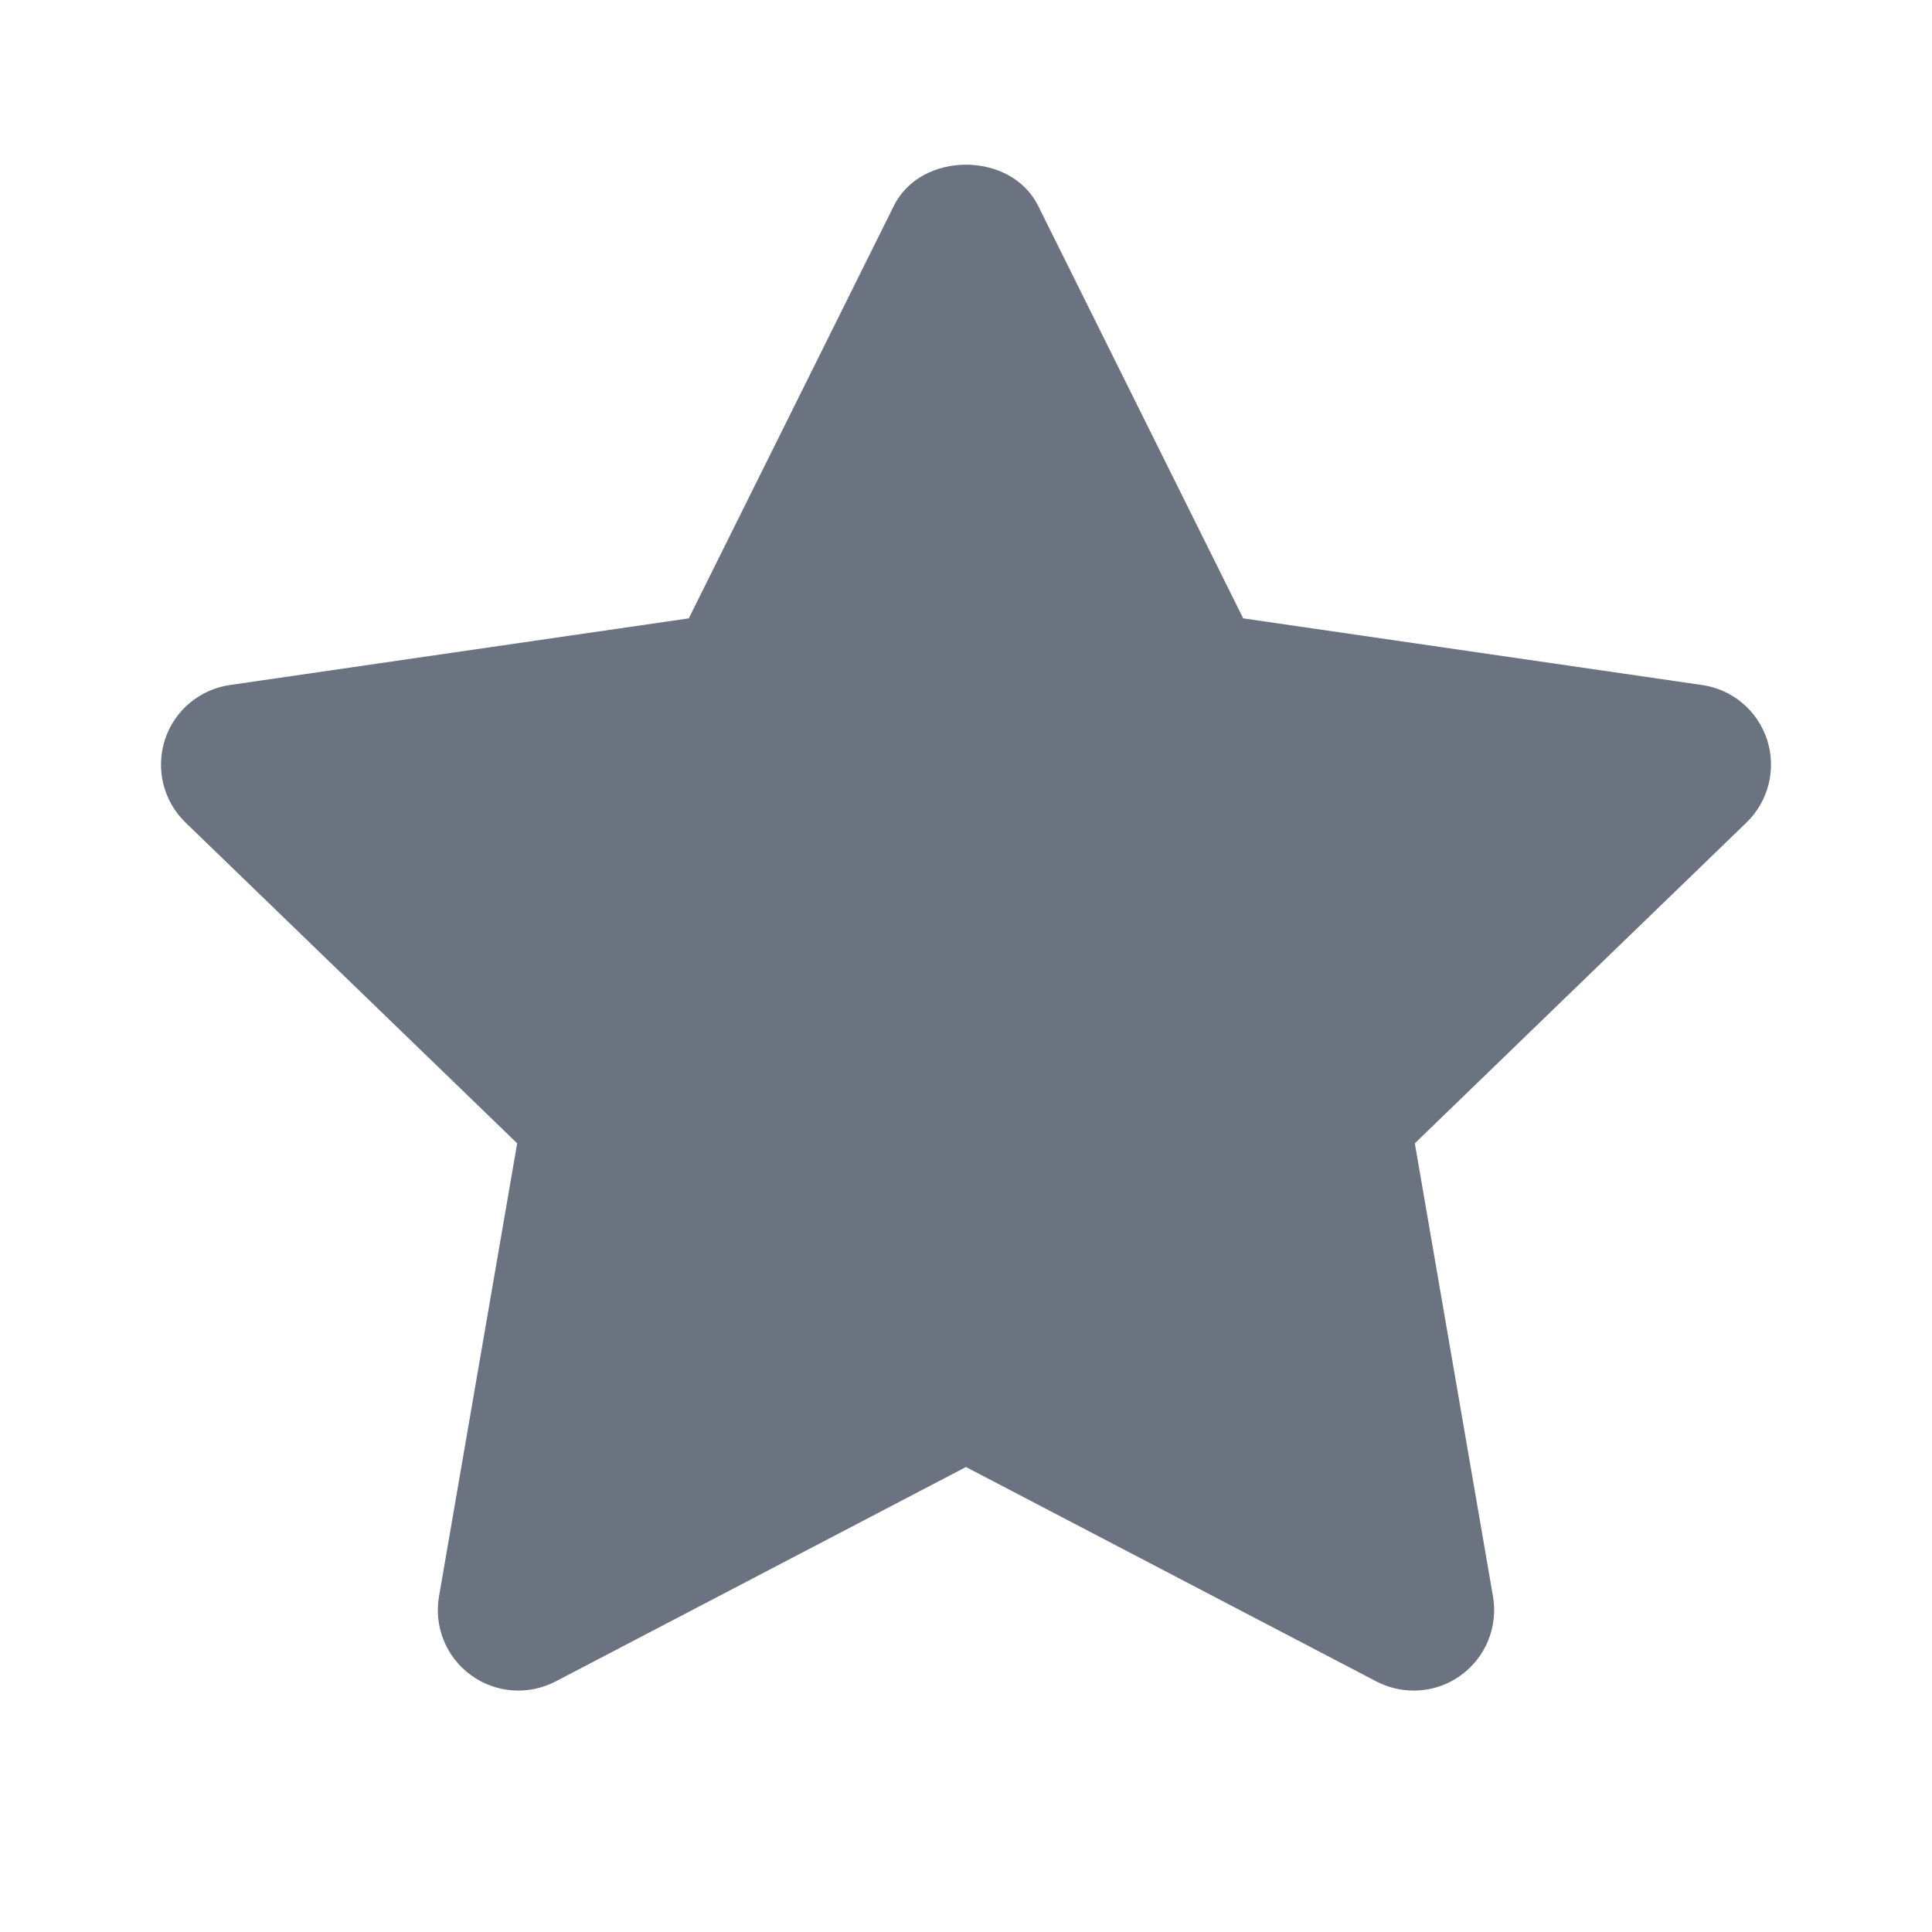
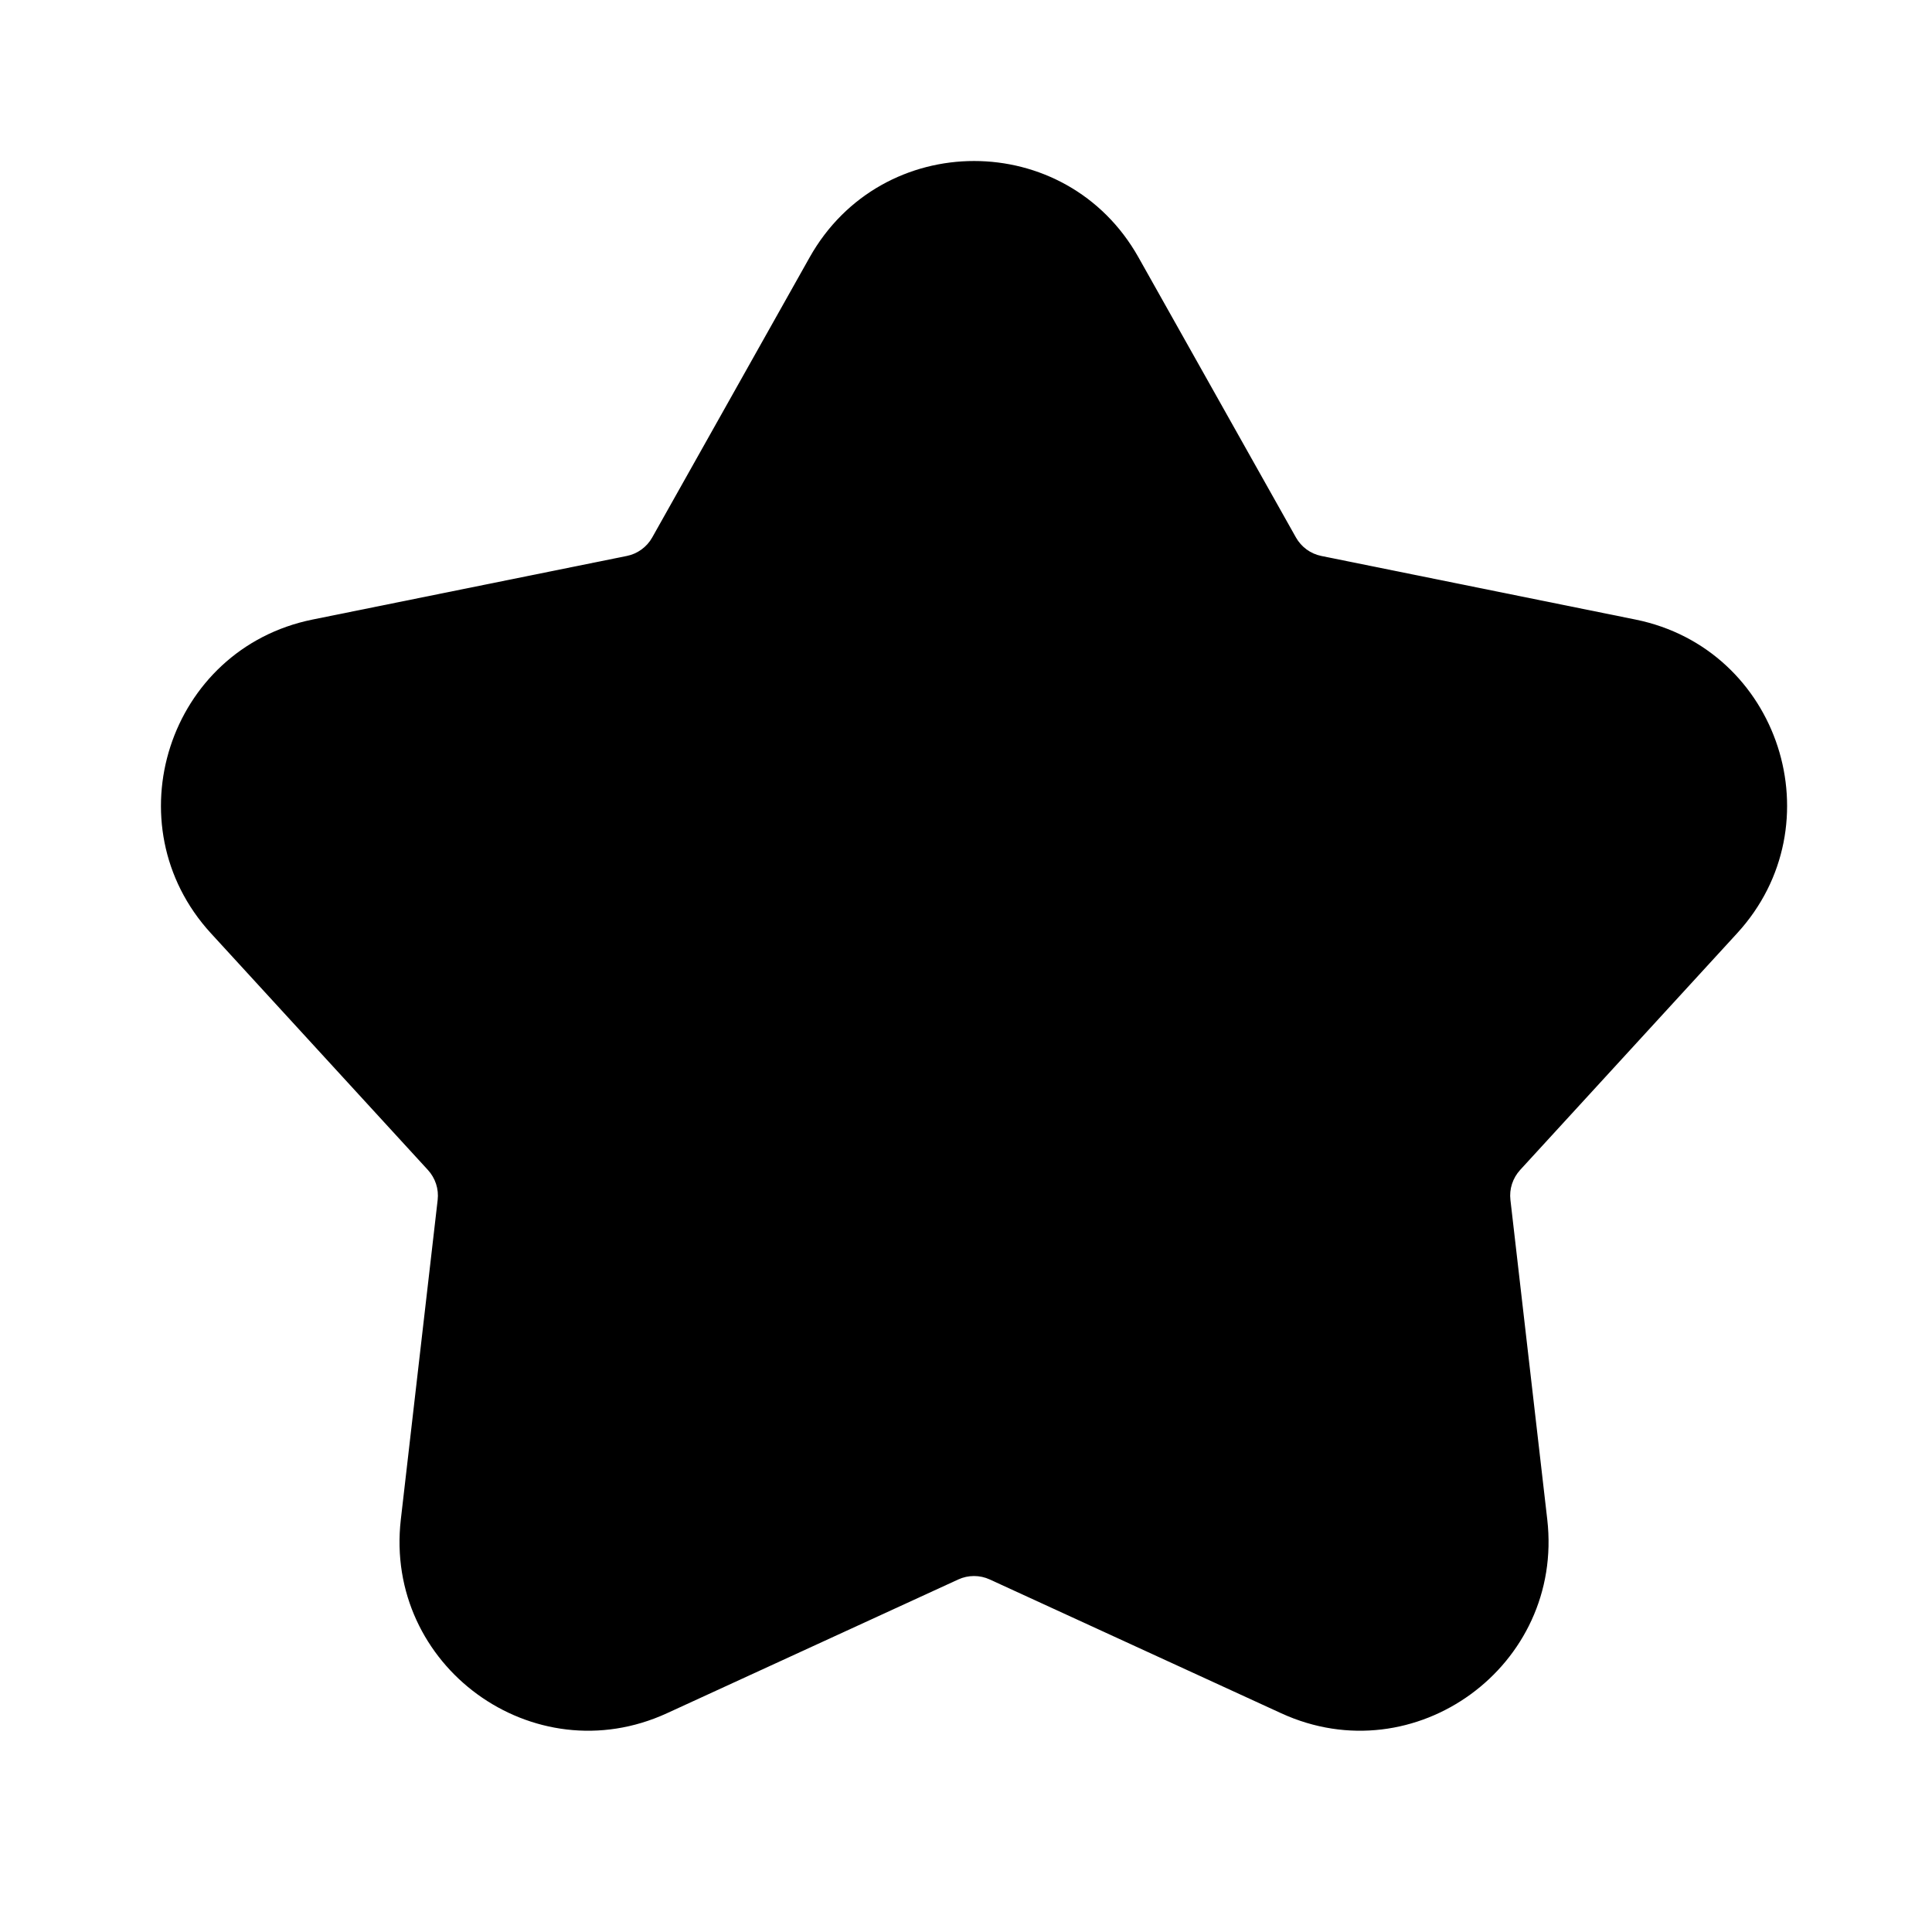
<svg xmlns="http://www.w3.org/2000/svg" fill="none" height="64" viewBox="0 0 64 64" width="64">
-   <path clip-rule="evenodd" d="m46.831 56.002c-.421 0-.845-.099-1.235-.301l-13.597-7.104-13.595 7.104c-.901.467-1.989.387-2.805-.211-.821-.597-1.229-1.608-1.056-2.608l2.589-15.008-10.987-10.627c-.731-.707-.995-1.768-.683-2.739.312-.965 1.147-1.672 2.155-1.816l15.2-2.208 6.795-13.669c.901-1.813 3.875-1.813 4.776 0l6.795 13.669 15.2 2.208c1.008.144 1.843.851 2.155 1.816.312.971.048 2.032-.683 2.739l-10.987 10.627 2.589 15.008c.173 1-.237 2.011-1.056 2.608-.464.341-1.016.512-1.571.512z" fill="#6b7280" fill-rule="evenodd" />
+   <path d="m26.821 8.524c2.393-4.254 8.501-4.254 10.892 0l5.216 9.279c.088.157.209.293.354.399s.312.179.488.215l10.409 2.107c4.775.968 6.661 6.797 3.365 10.391l-7.189 7.842c-.121.133-.213.29-.269.462s-.073.353-.052.532l1.22 10.583c.557 4.85-4.383 8.452-8.811 6.421l-9.659-4.434c-.163-.075-.341-.113-.52-.113-.179 0-.356.038-.519.113l-9.656 4.434c-4.428 2.031-9.372-1.57-8.812-6.421l1.22-10.583c.021-.179.003-.361-.053-.532-.056-.171-.148-.329-.27-.462l-7.189-7.842c-3.295-3.596-1.408-9.422 3.365-10.391l10.412-2.107c.176-.035.342-.108.487-.214.145-.106.267-.241.355-.398z" fill="#000" />
</svg>
